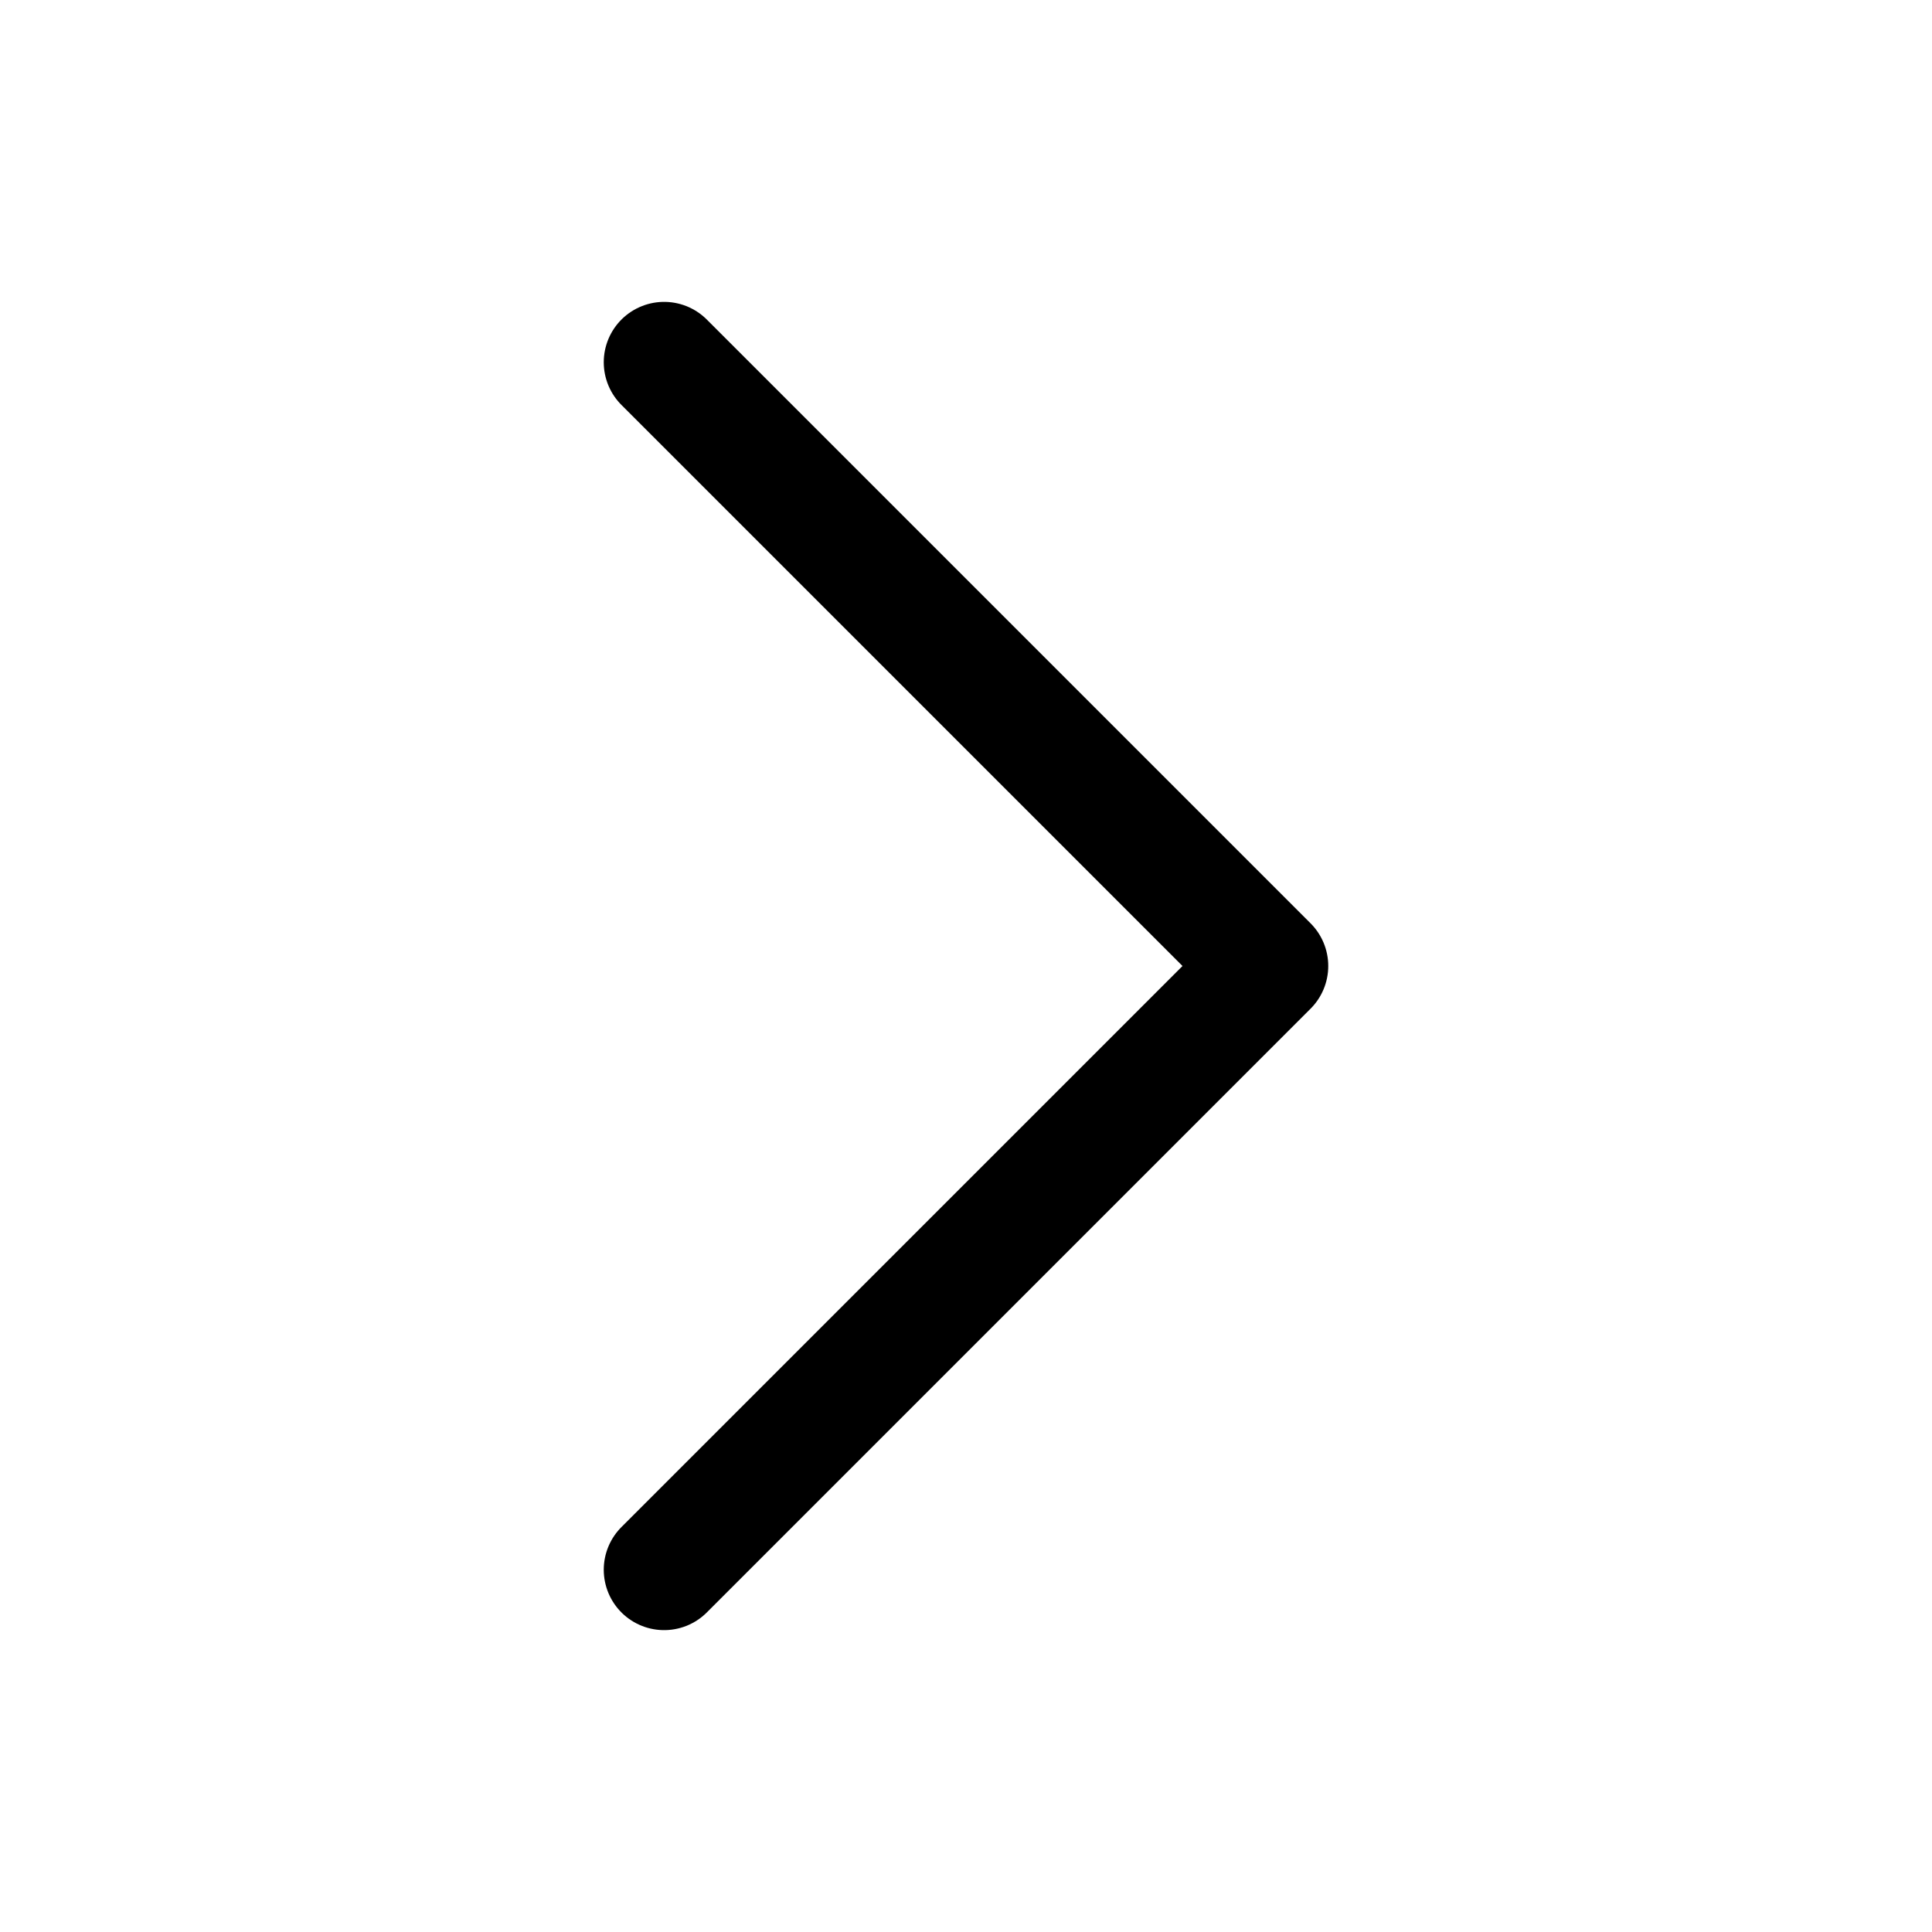
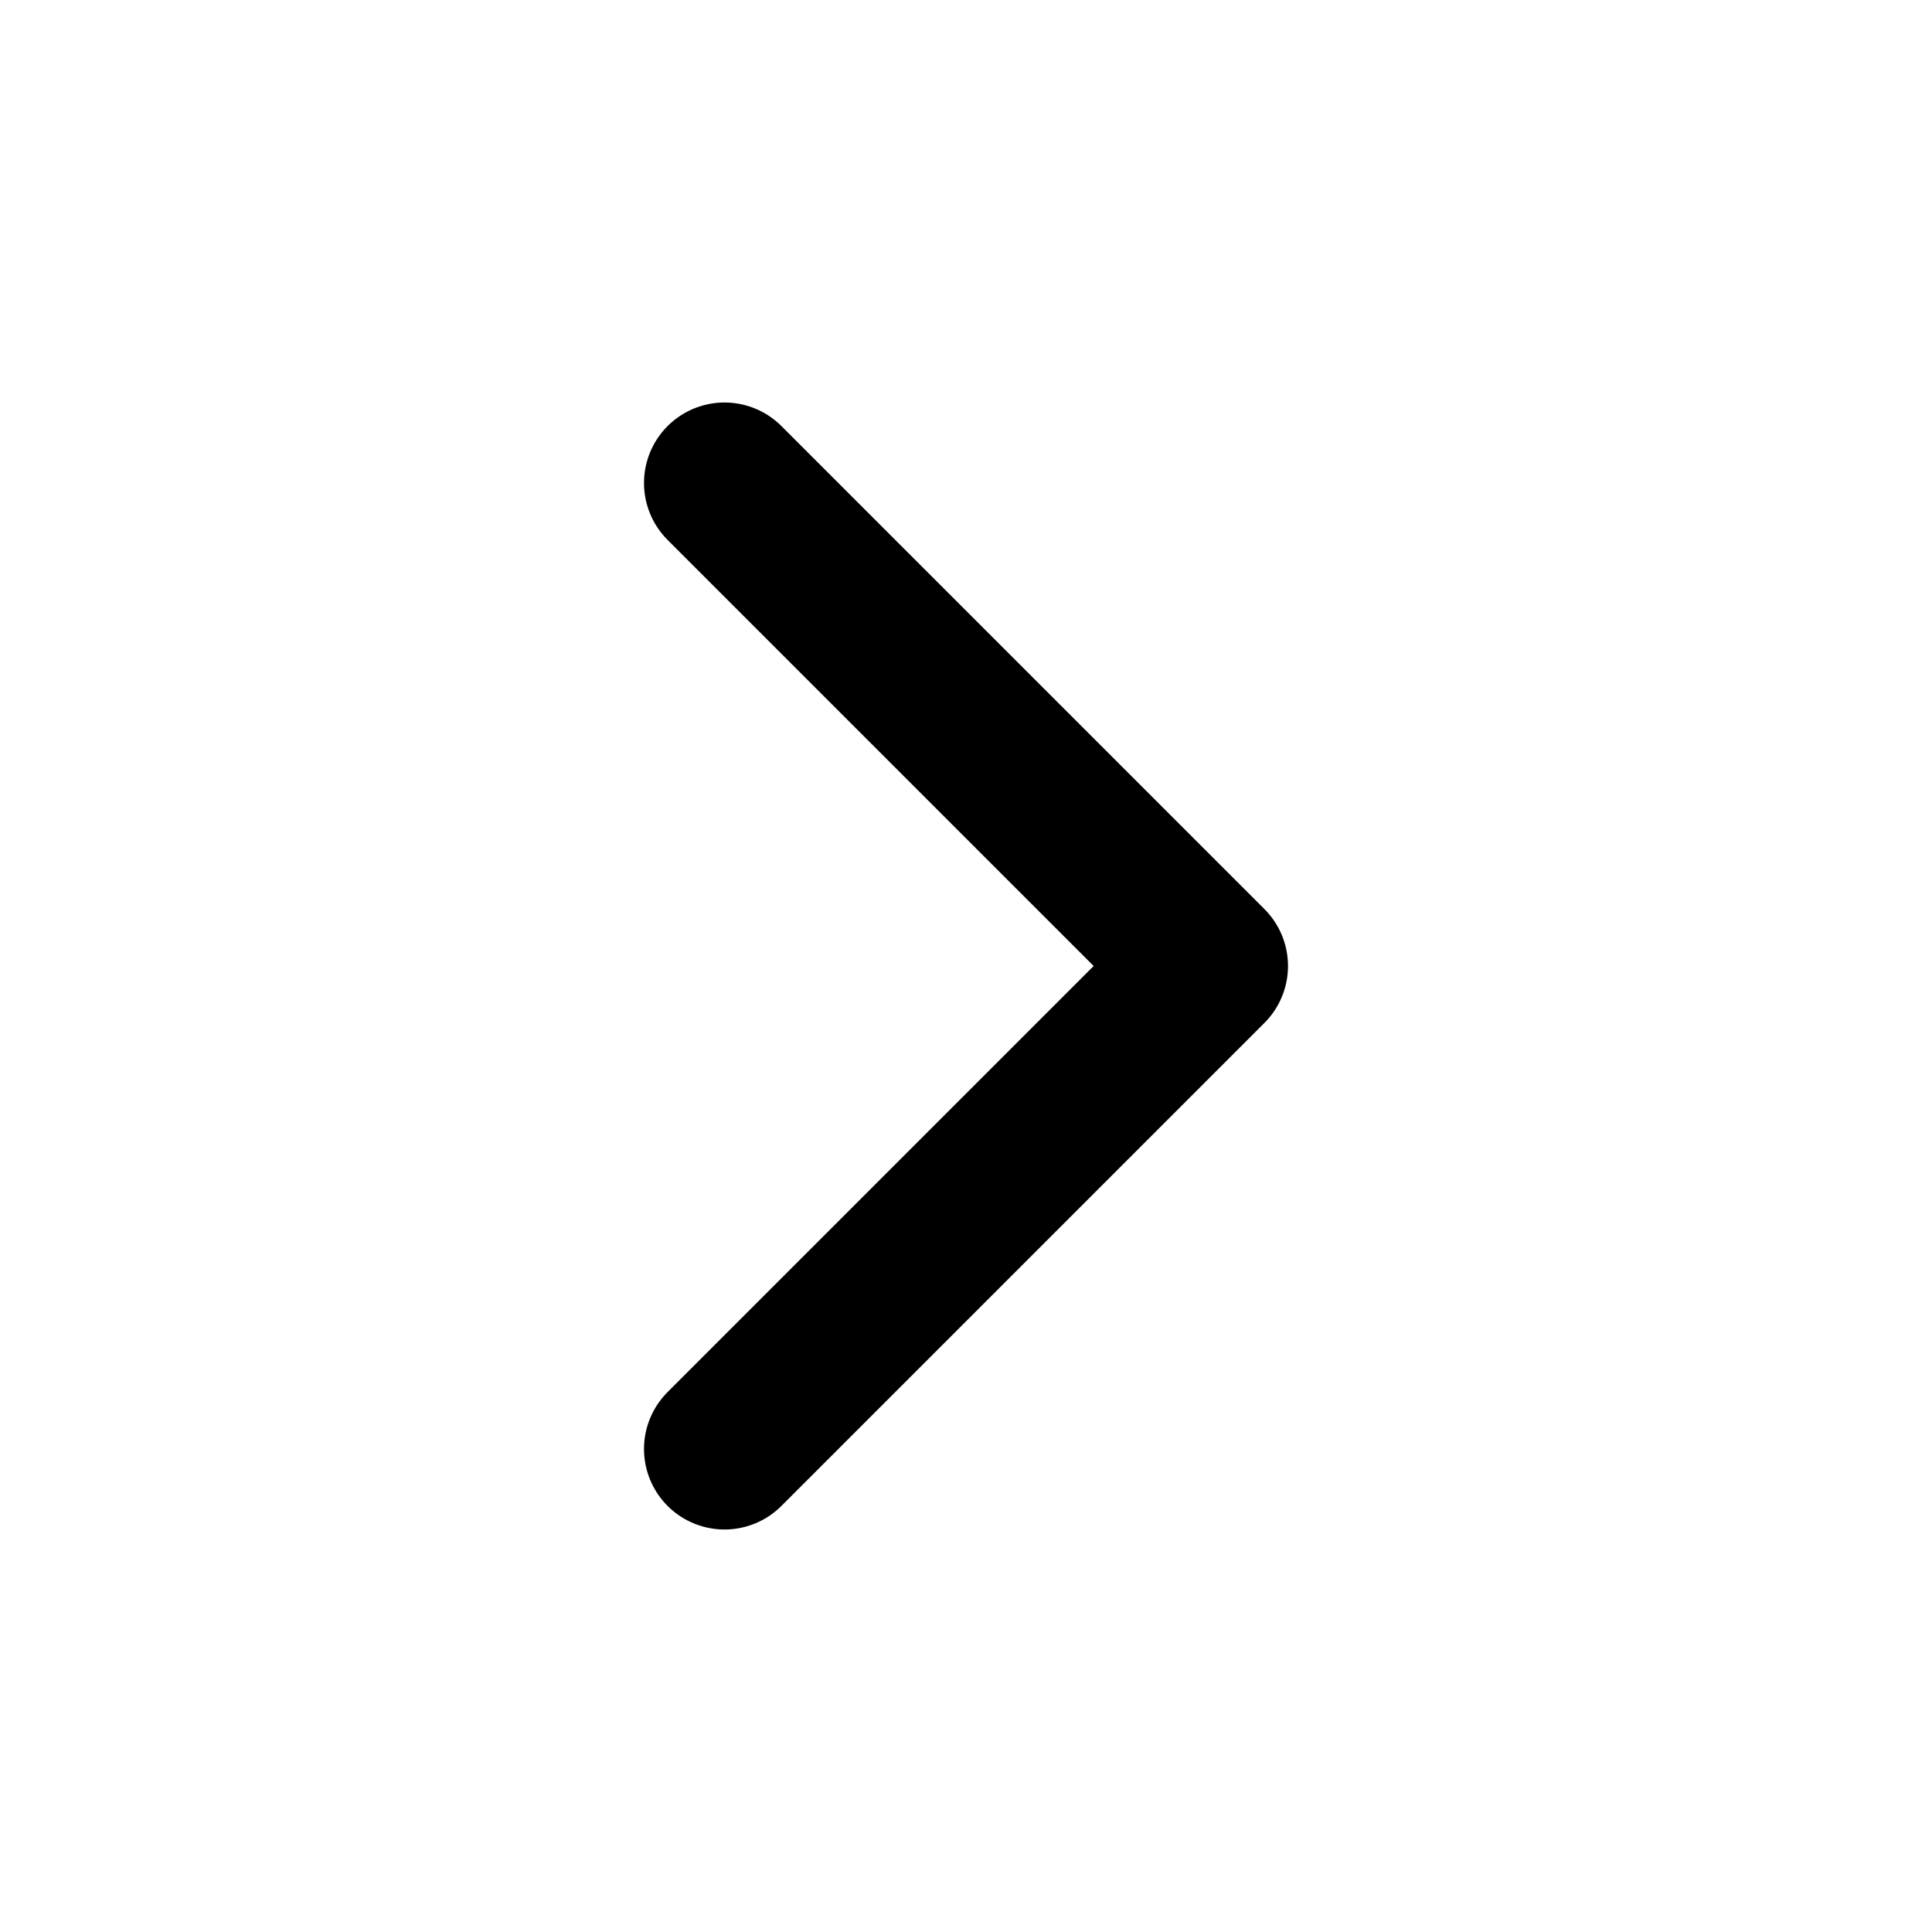
- <svg xmlns="http://www.w3.org/2000/svg" fill="none" viewBox="0 0 24 24" stroke-width="1.5" stroke="currentColor" class="size-6">
-   <path stroke-linecap="round" stroke-linejoin="round" d="m8.25 4.5 7.5 7.5-7.5 7.5" />
+ <svg xmlns="http://www.w3.org/2000/svg" width="24" height="24" viewBox="0 0 24 24" fill="none" stroke="currentColor" stroke-width="2" stroke-linecap="round" stroke-linejoin="round" class="lucide lucide-chevron-right-icon lucide-chevron-right">
+   <path d="m9 18 6-6-6-6" />
</svg>
